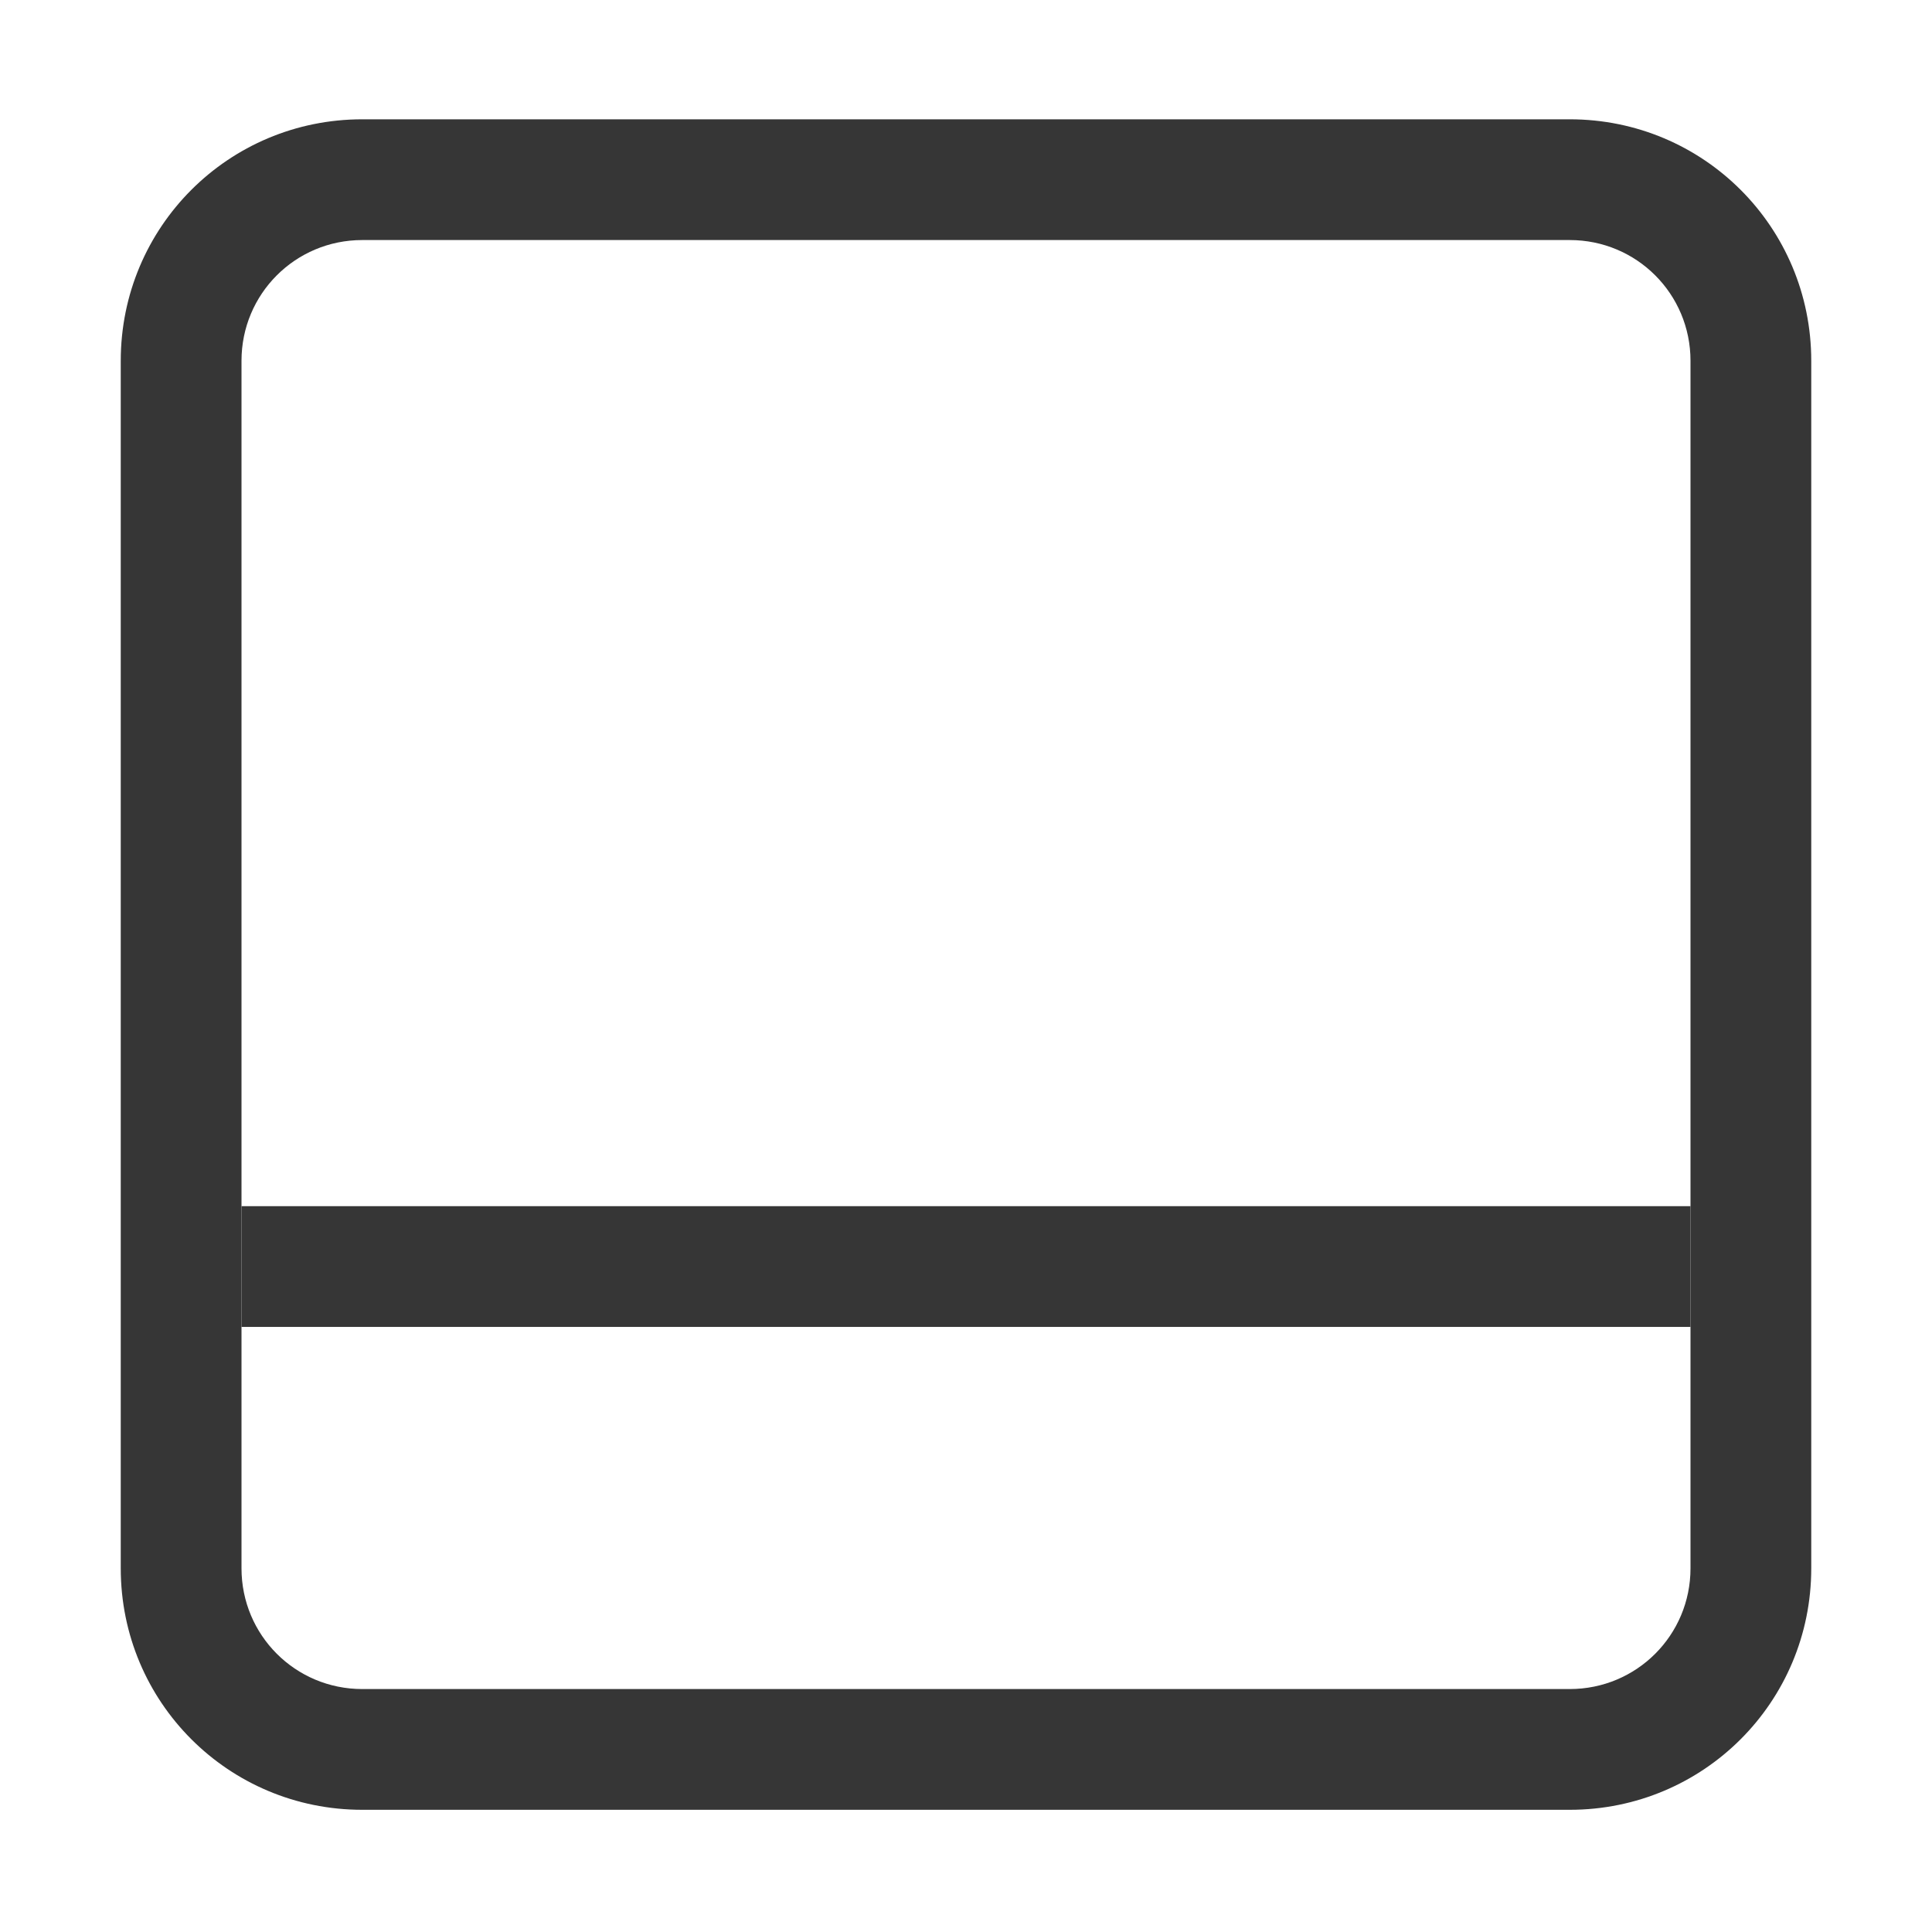
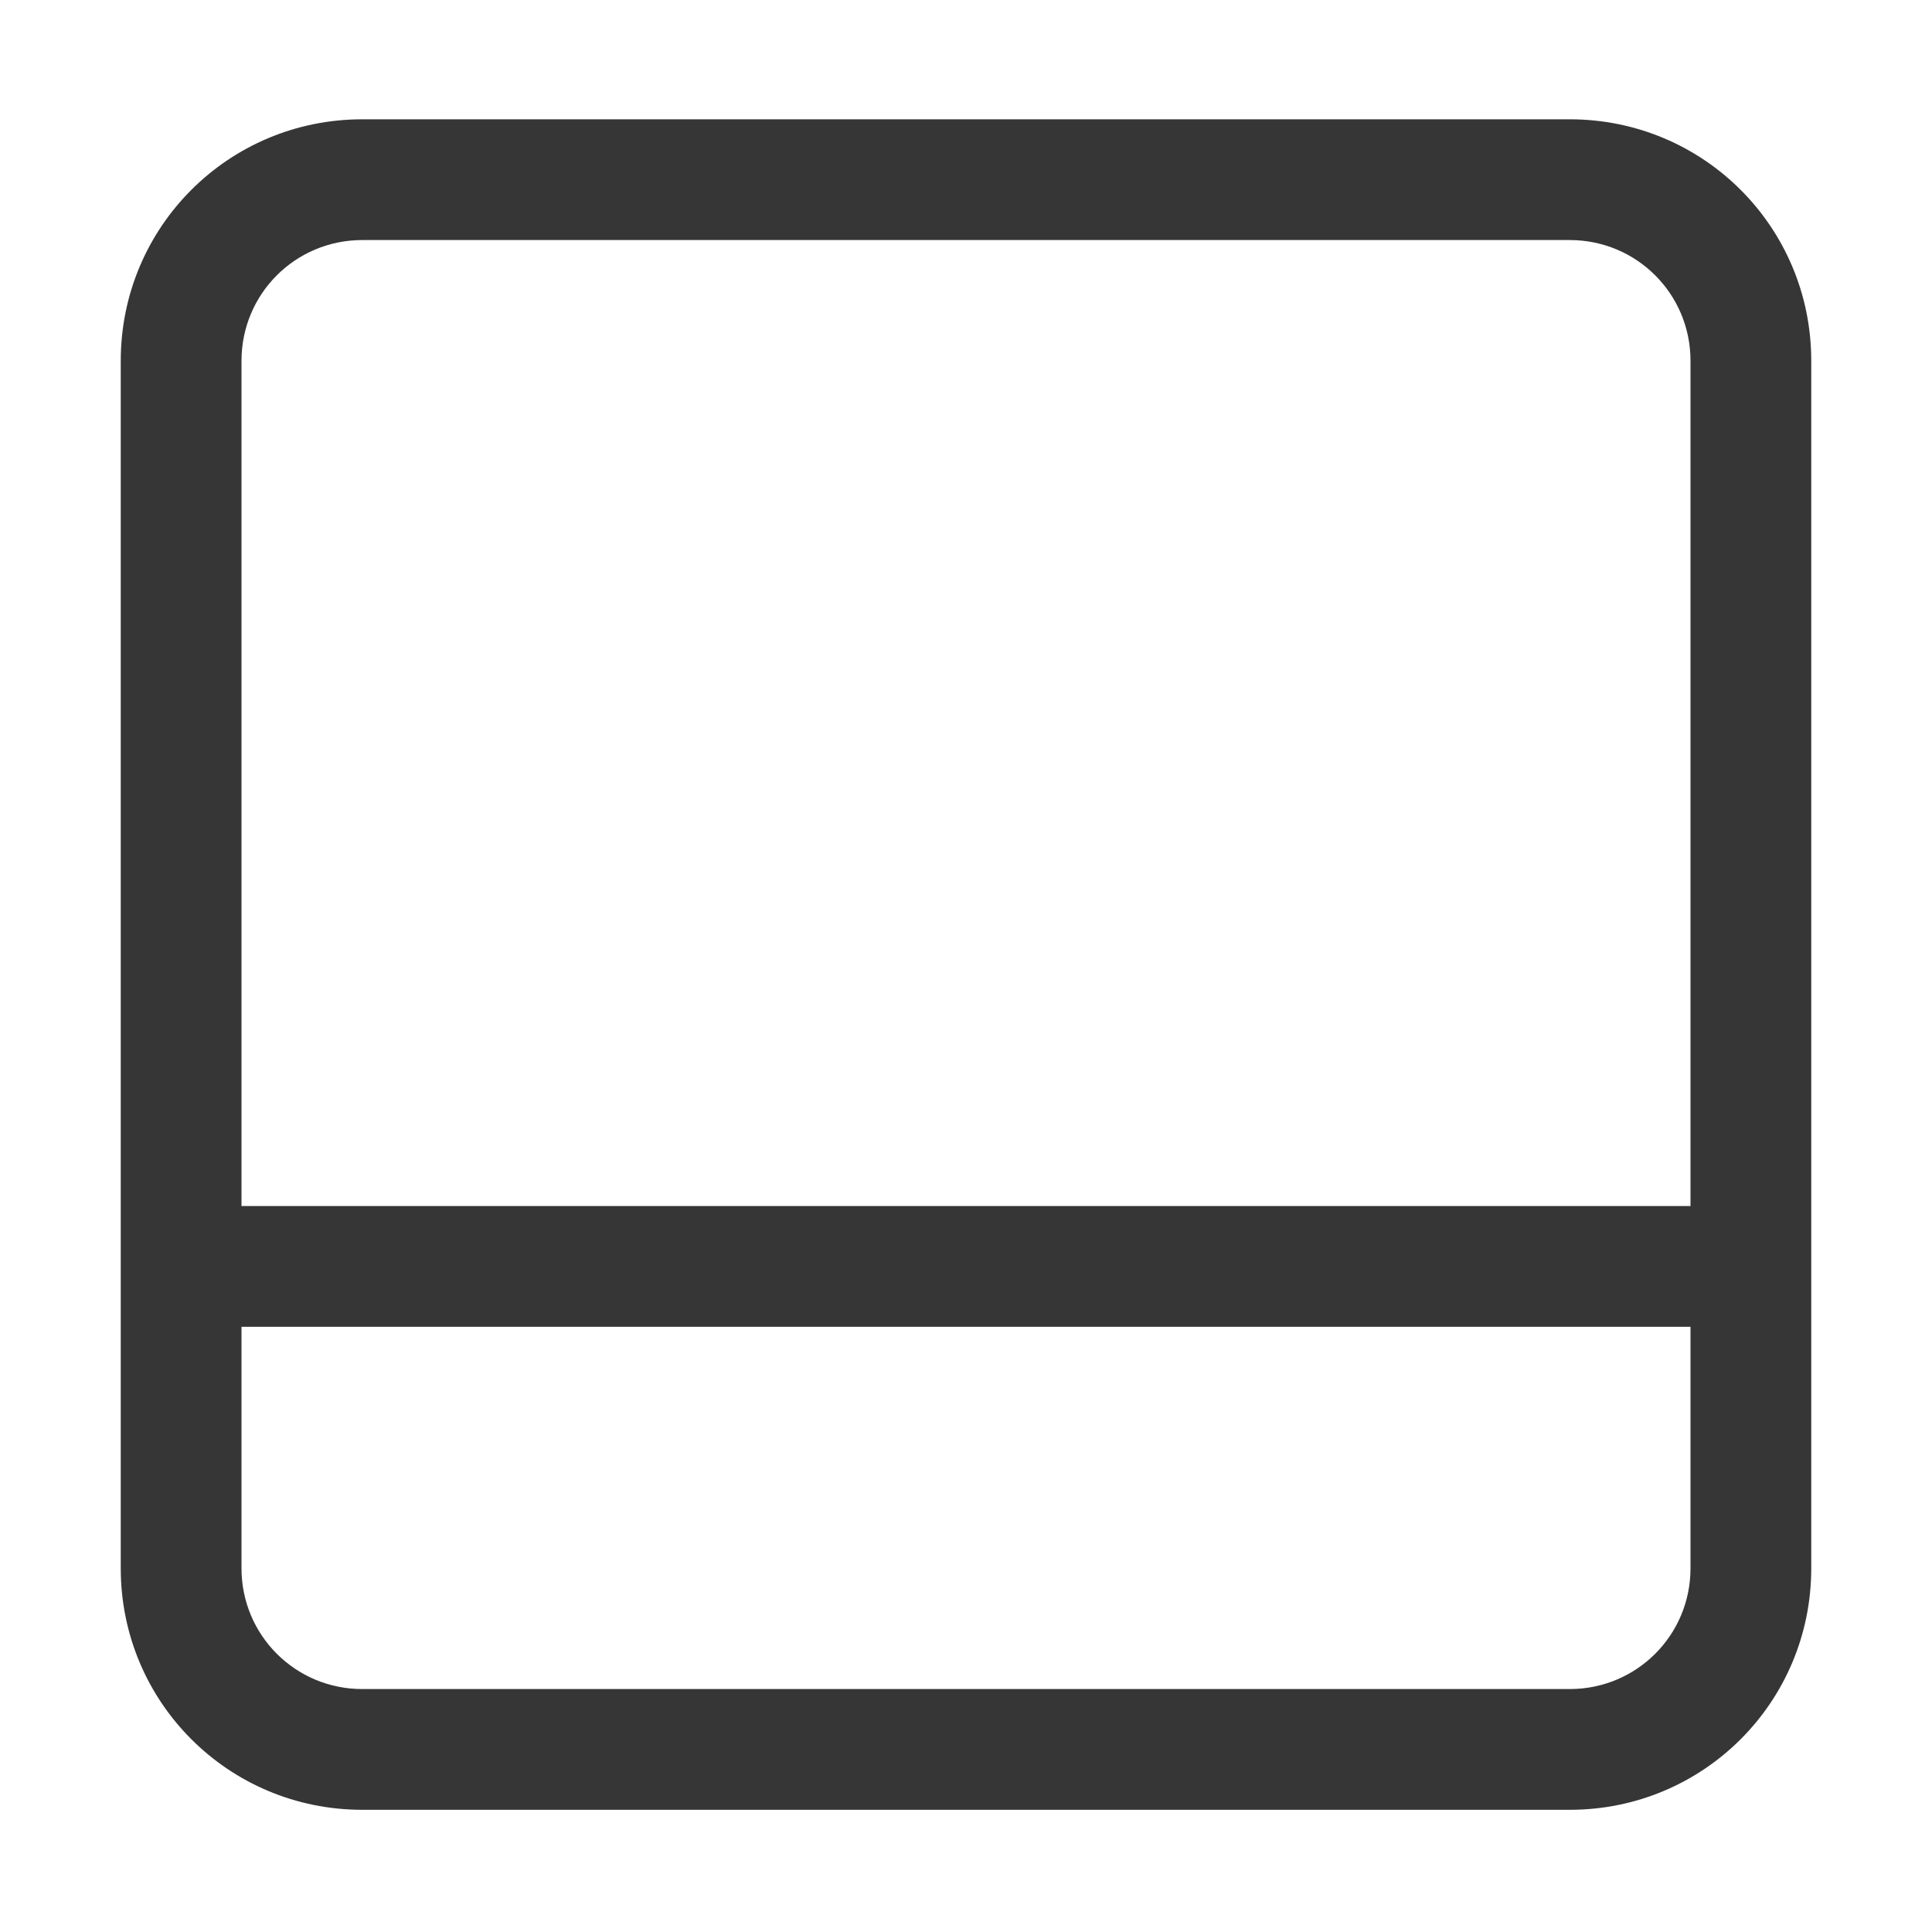
<svg xmlns="http://www.w3.org/2000/svg" width="16" height="16" version="1.1">
-   <g transform="translate(80 72.989)" fill="#363636">
-     <rect x="-78" y="-63" width="12" height="1" color="#000000" color-rendering="auto" image-rendering="auto" shape-rendering="auto" solid-color="#000000" style="isolation:auto;mix-blend-mode:normal;paint-order:normal" />
-     <path transform="translate(-80 -72.989)" d="m3 0.988c-1.108 0-2 0.892-2 2v10c0 1.108 0.892 2 2 2h10c1.108 0 2-0.892 2-2v-10c0-1.108-0.892-2-2-2h-10zm0 1h10c0.554 0 1 0.446 1 1v10c0 0.554-0.446 1-1 1h-10c-0.554 0-1-0.446-1-1v-10c0-0.554 0.446-1 1-1z" />
-   </g>
+   <path d="m3 0.988c-1.108 0-2 0.892-2 2v10c0 1.108 0.892 2 2 2h10c1.108 0 2-0.892 2-2v-10c0-1.108-0.892-2-2-2h-10zm0 1h10c0.554 0 1 0.446 1 1v7h-12v-7c0-0.554 0.446-1 1-1zm-1 9h12v2c0 0.554-0.446 1-1 1h-10c-0.554 0-1-0.446-1-1v-2z" fill="#363636" style="isolation:auto;mix-blend-mode:normal;paint-order:normal" />
</svg>
